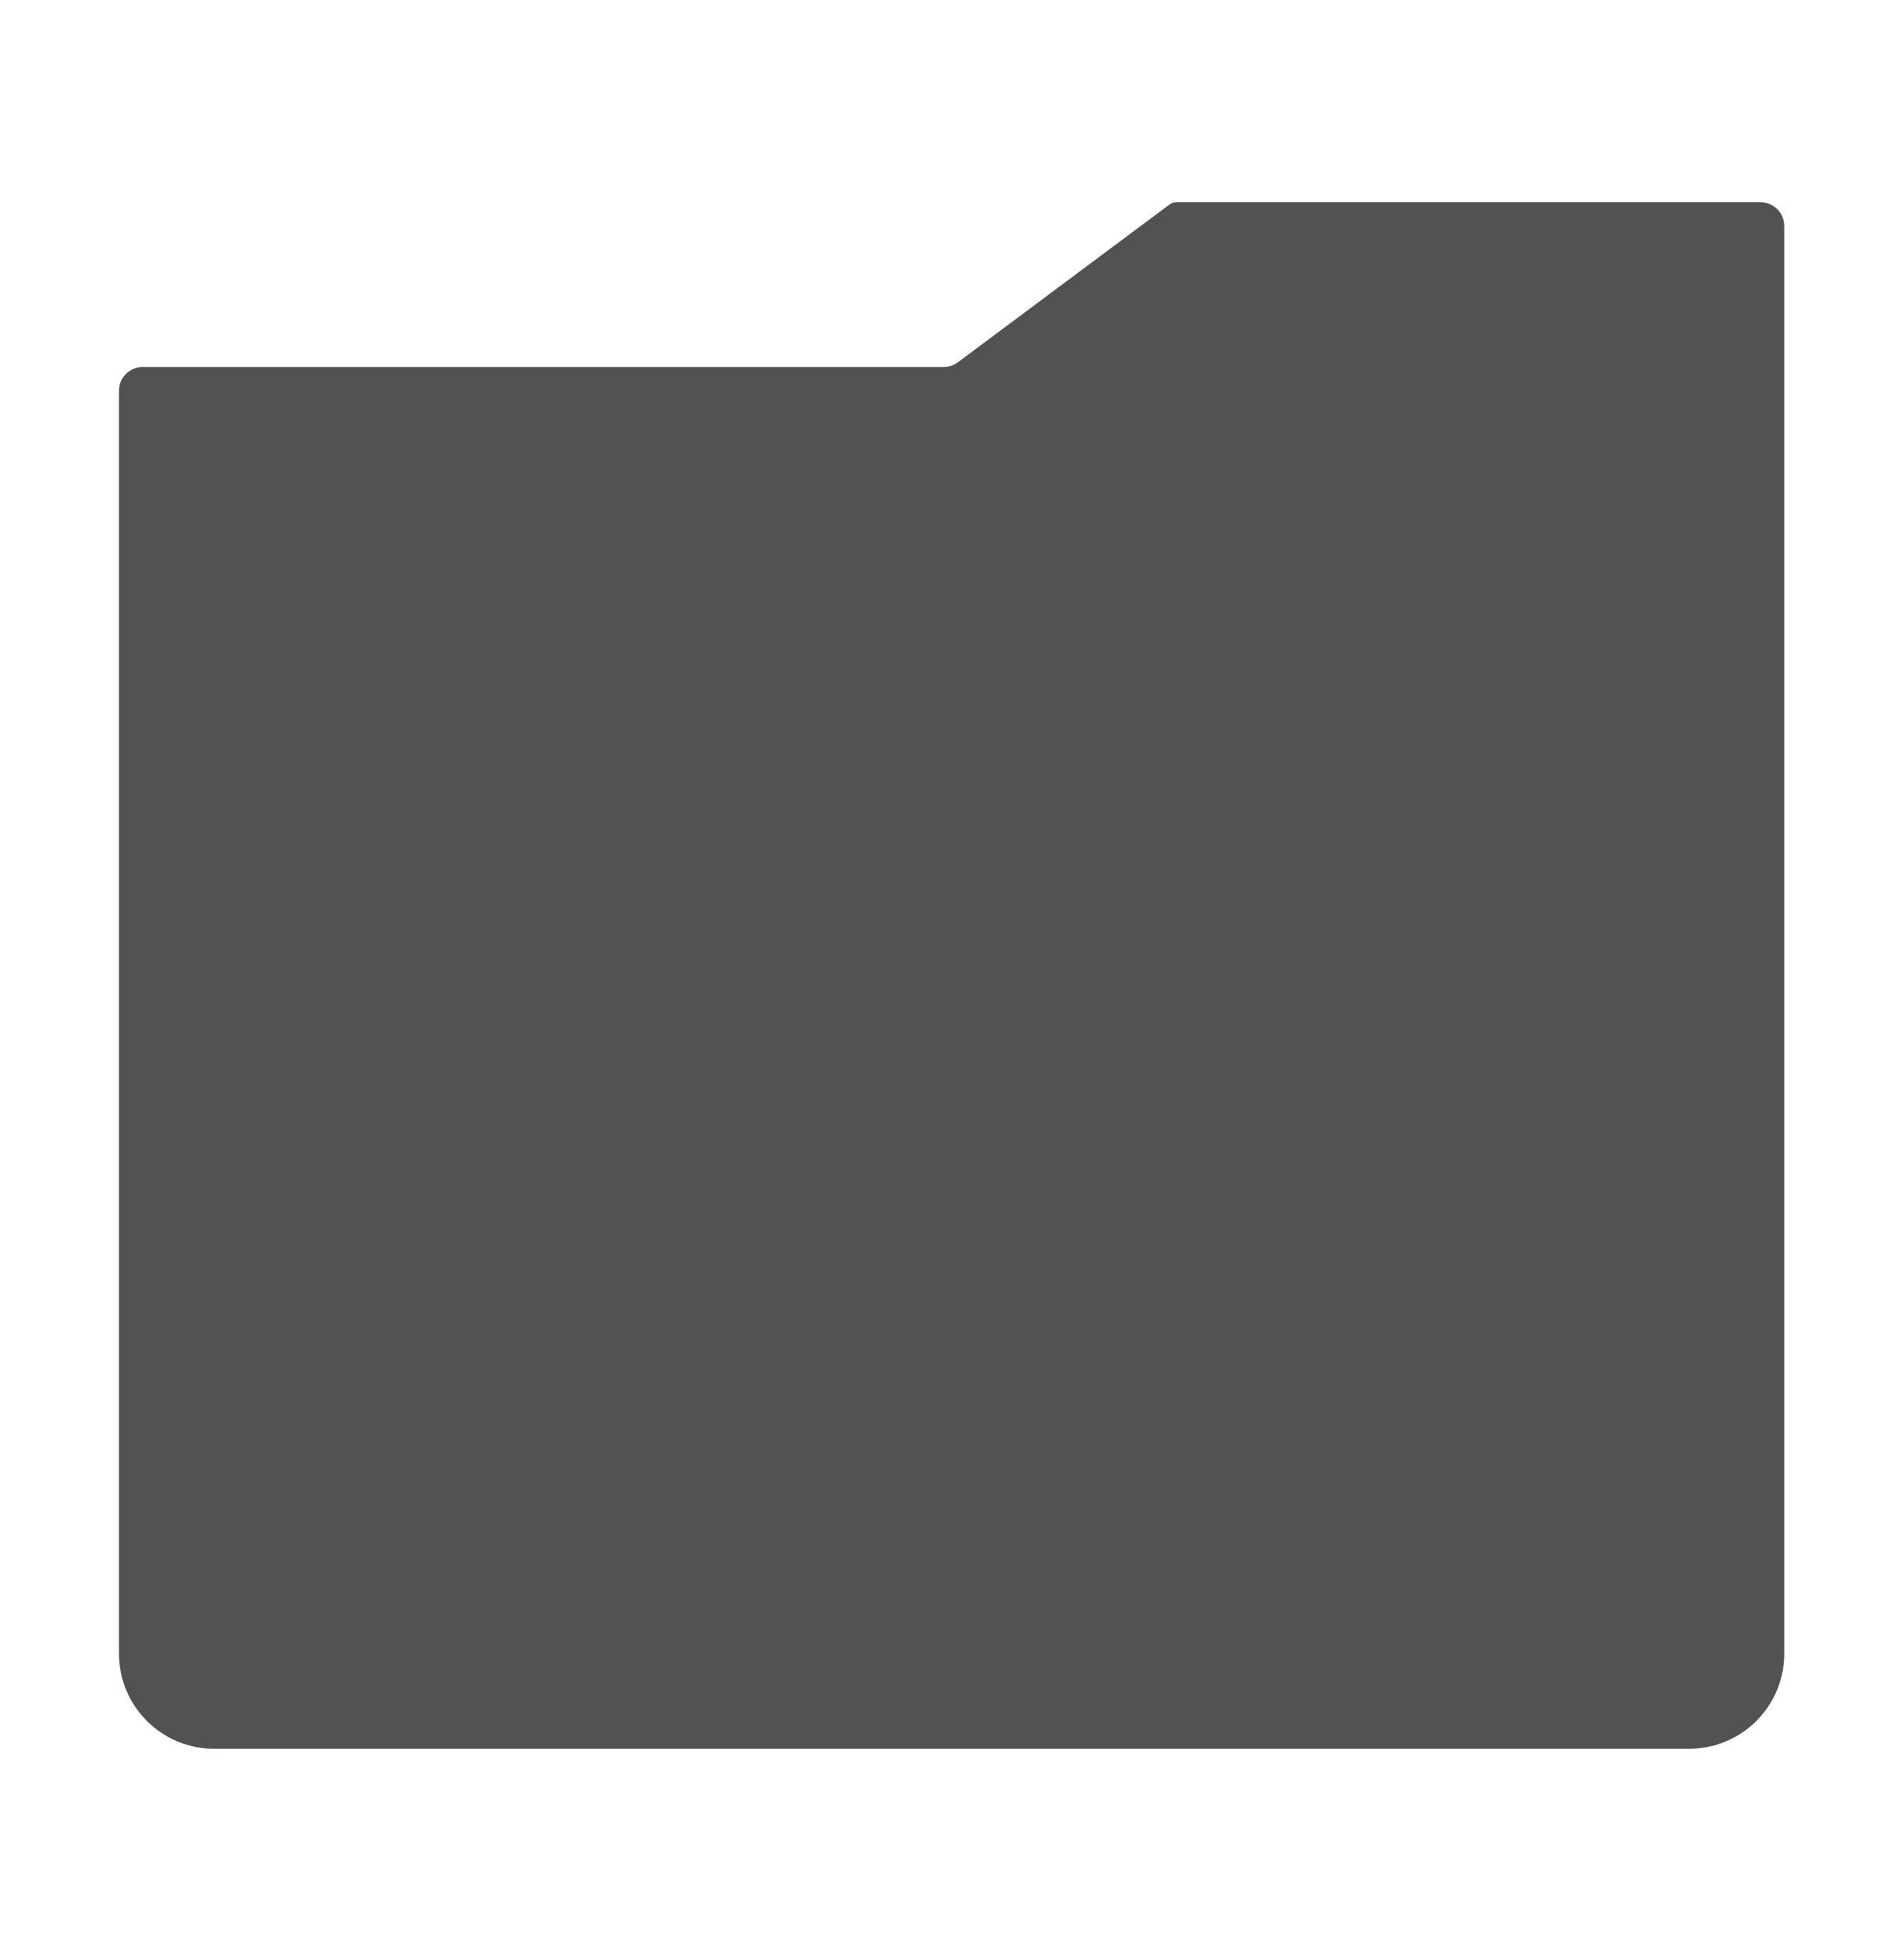
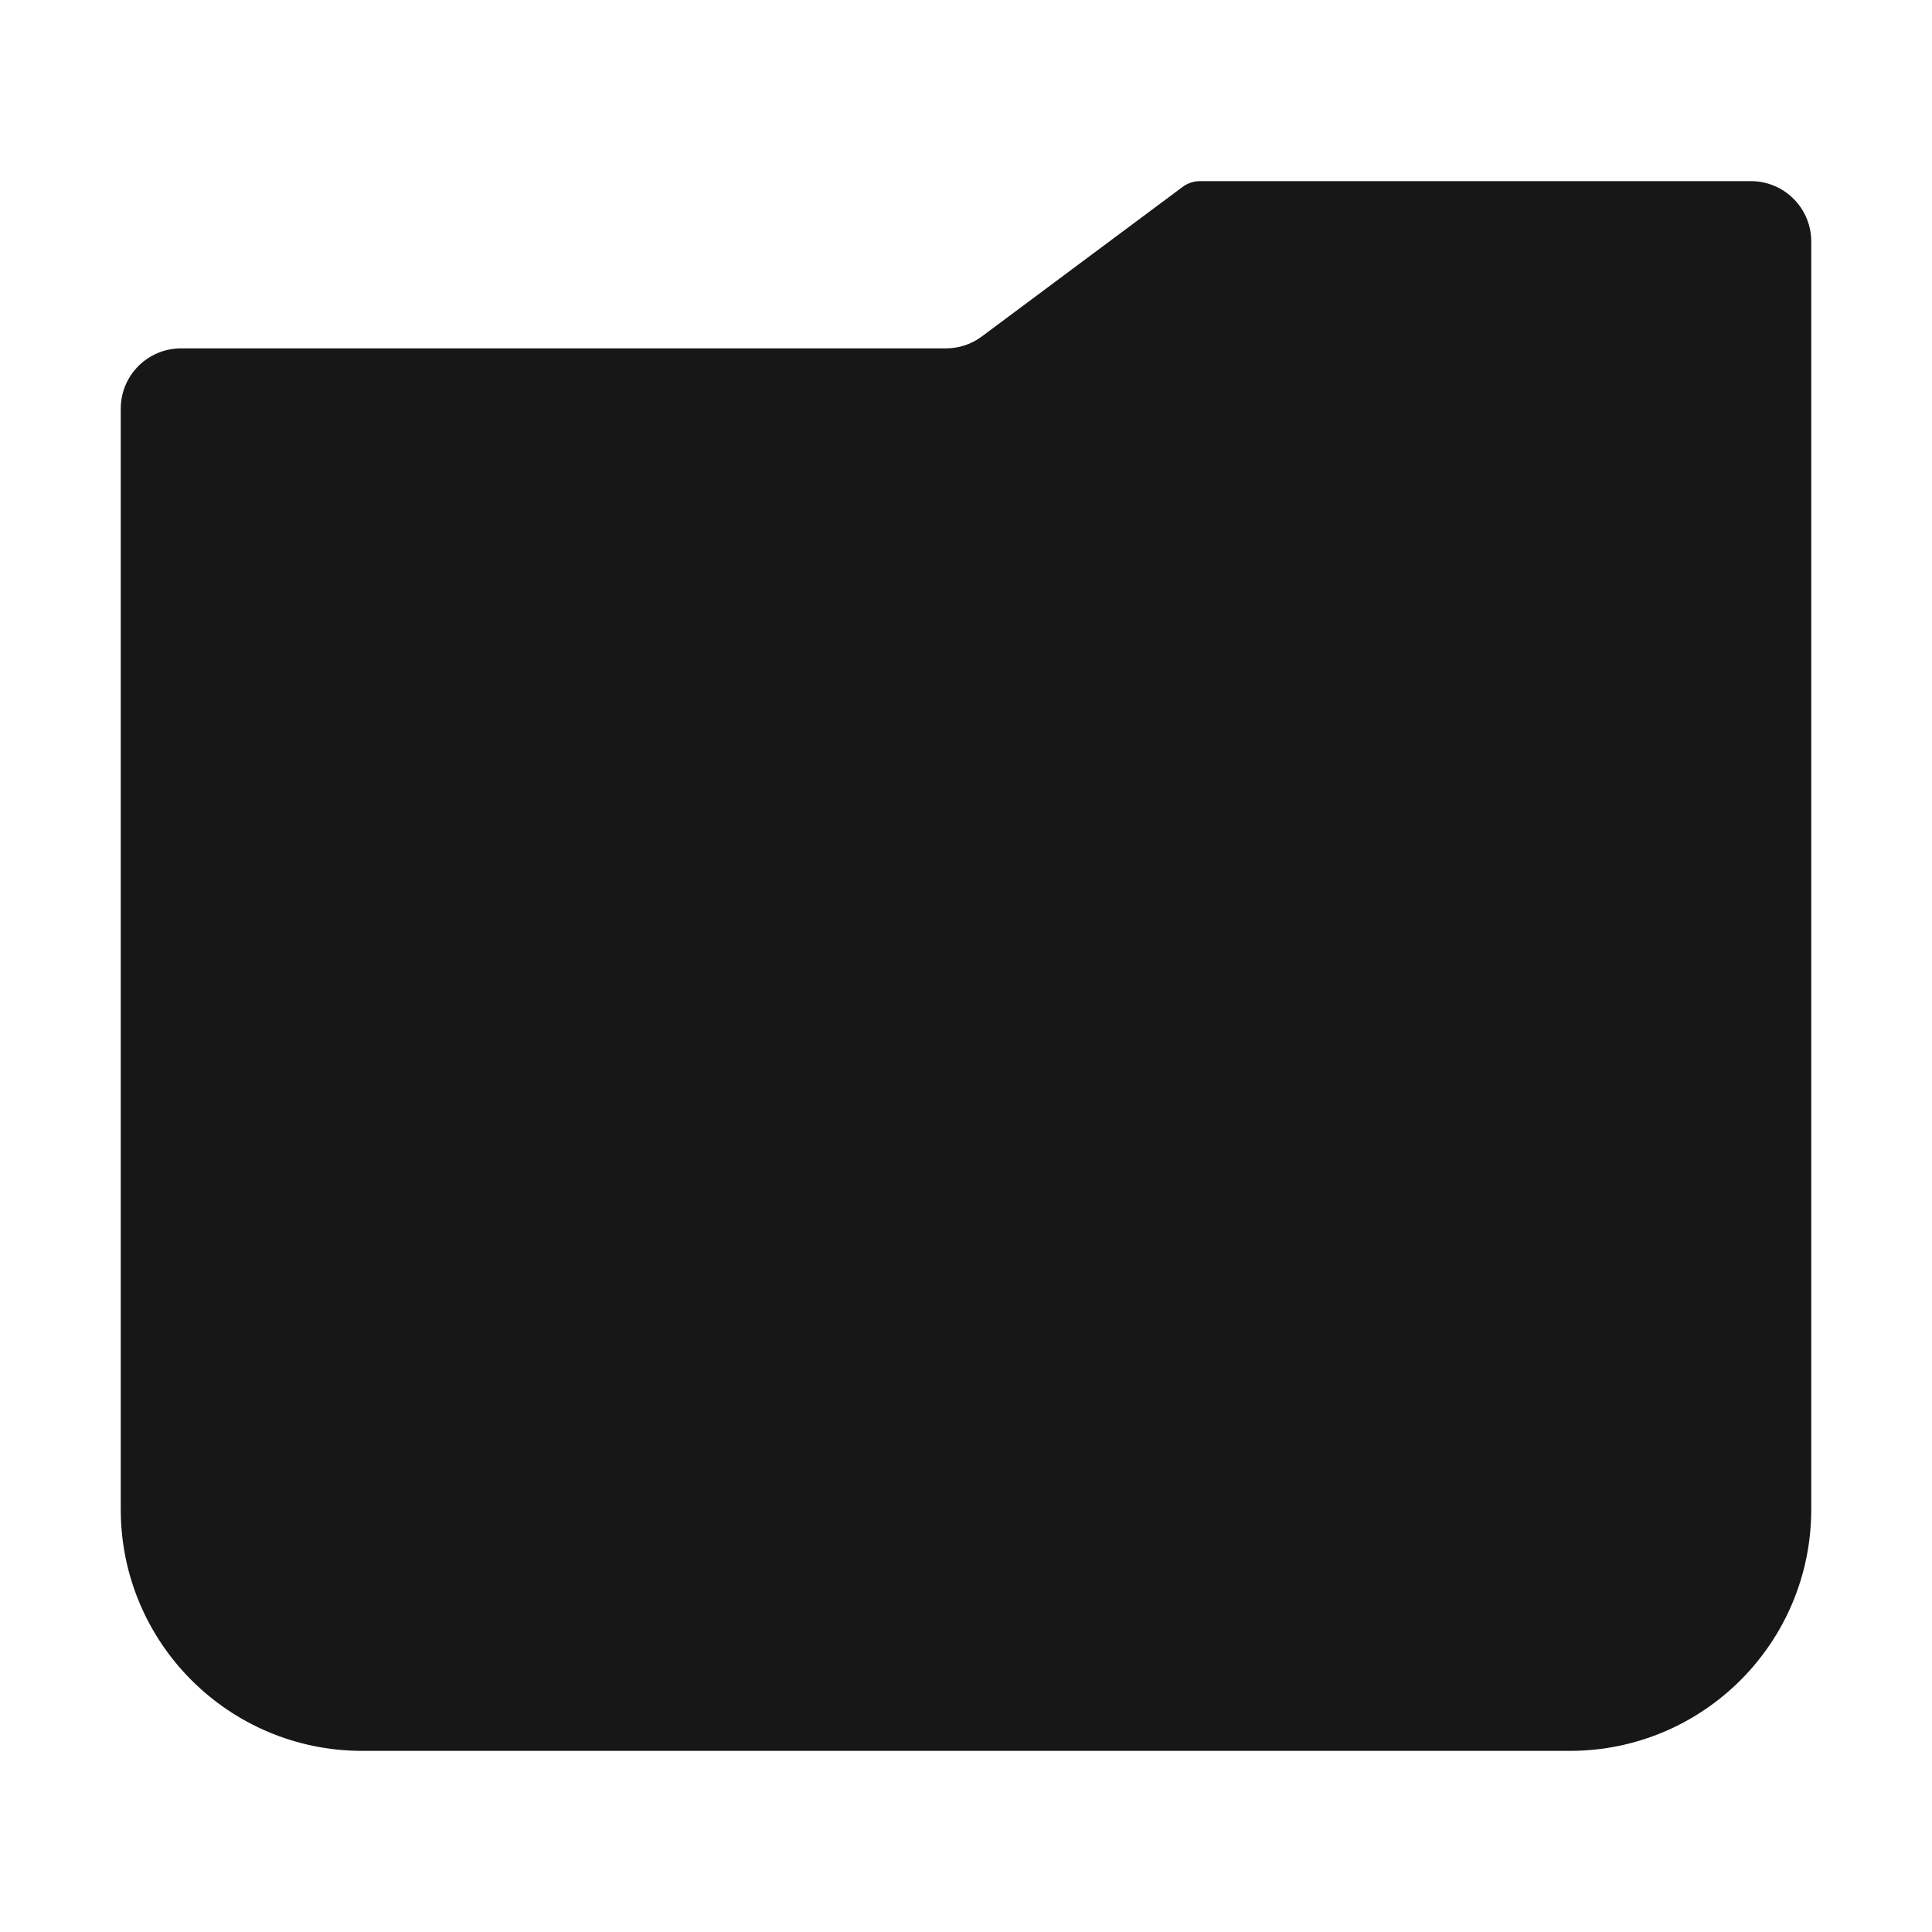
- <svg xmlns="http://www.w3.org/2000/svg" width="40" height="41" viewBox="0 0 40 41" fill="none">
-   <path d="M19.834 7.712H3C2.724 7.712 2.5 7.935 2.5 8.212V34.75C2.5 35.855 3.395 36.75 4.5 36.75H35.5C36.605 36.75 37.5 35.855 37.5 34.75V4.75C37.5 4.474 37.276 4.25 37 4.25H24.726C24.672 4.25 24.619 4.267 24.576 4.3L20.133 7.612C20.047 7.677 19.942 7.712 19.834 7.712Z" fill="#525252" />
+ <svg xmlns="http://www.w3.org/2000/svg" width="16" height="16" viewBox="0 0 16 16" fill="none">
+   <path d="M7.834 2.885H1.5C1.224 2.885 1 3.108 1 3.385V12.5C1 13.605 1.895 14.5 3 14.5H13C14.105 14.5 15 13.605 15 12.5V2C15 1.724 14.776 1.5 14.5 1.5H9.94C9.886 1.5 9.834 1.517 9.791 1.55L8.133 2.785C8.047 2.85 7.942 2.885 7.834 2.885Z" fill="#171717" />
</svg>
